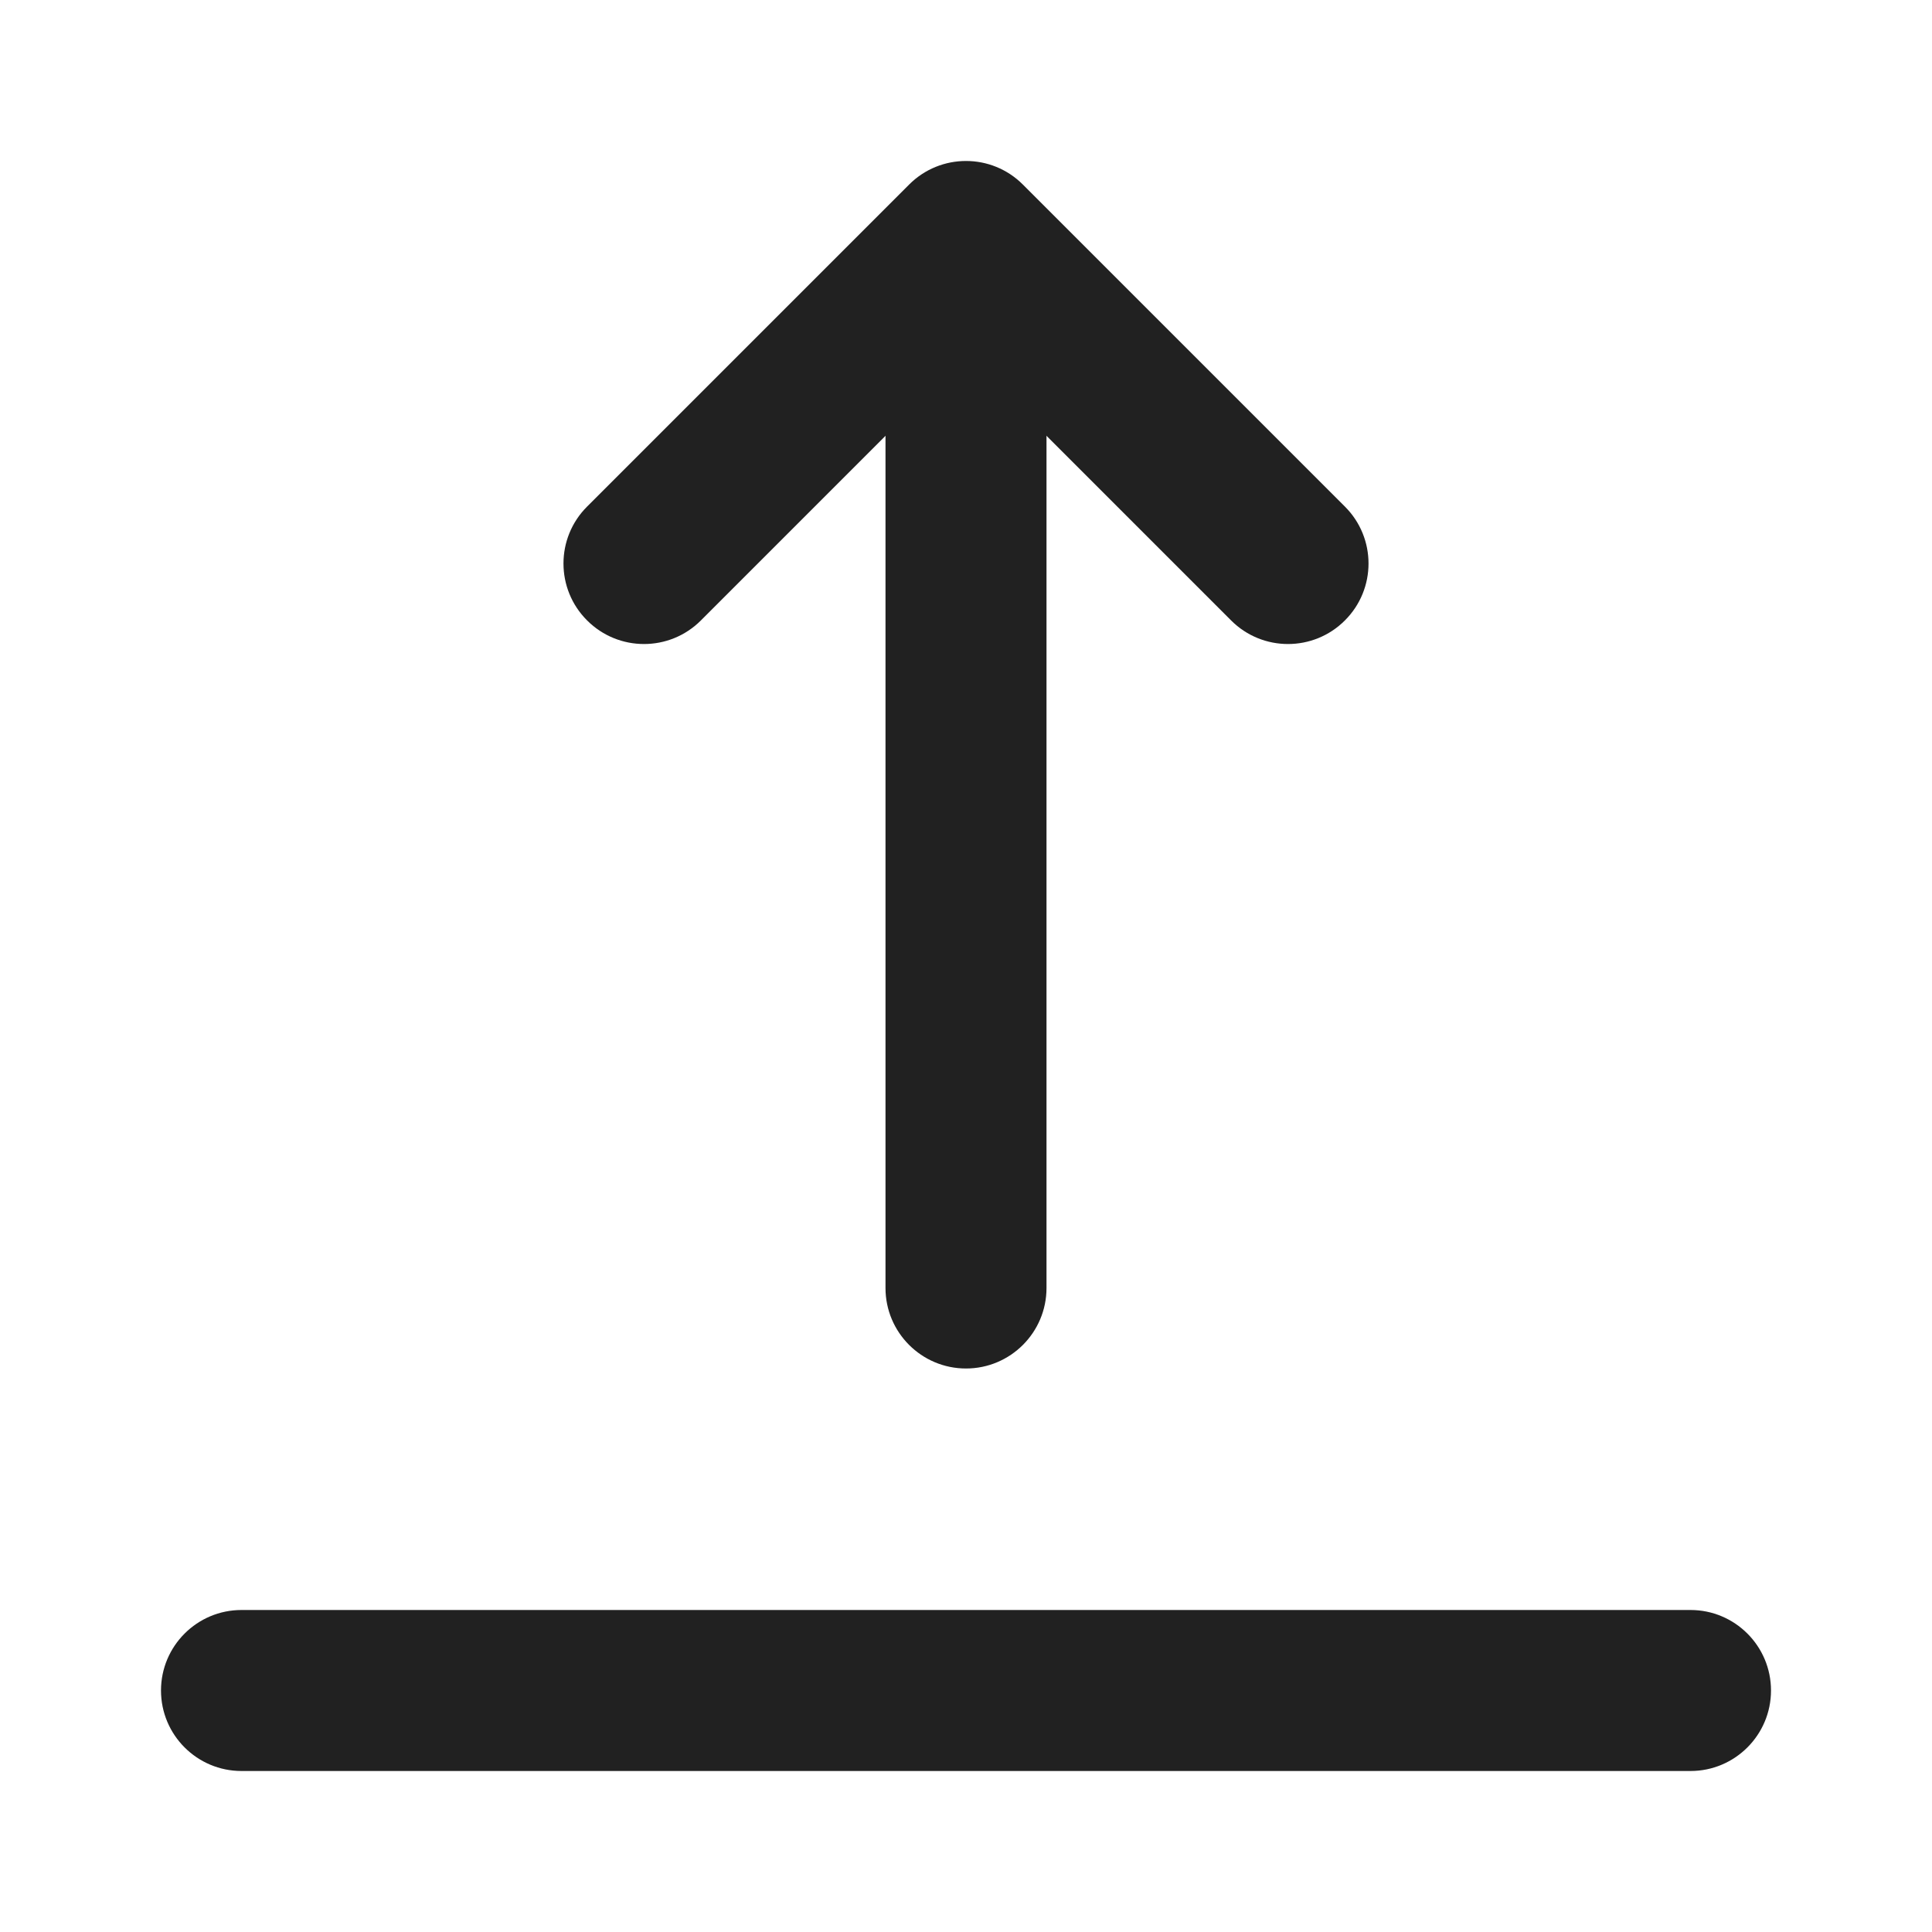
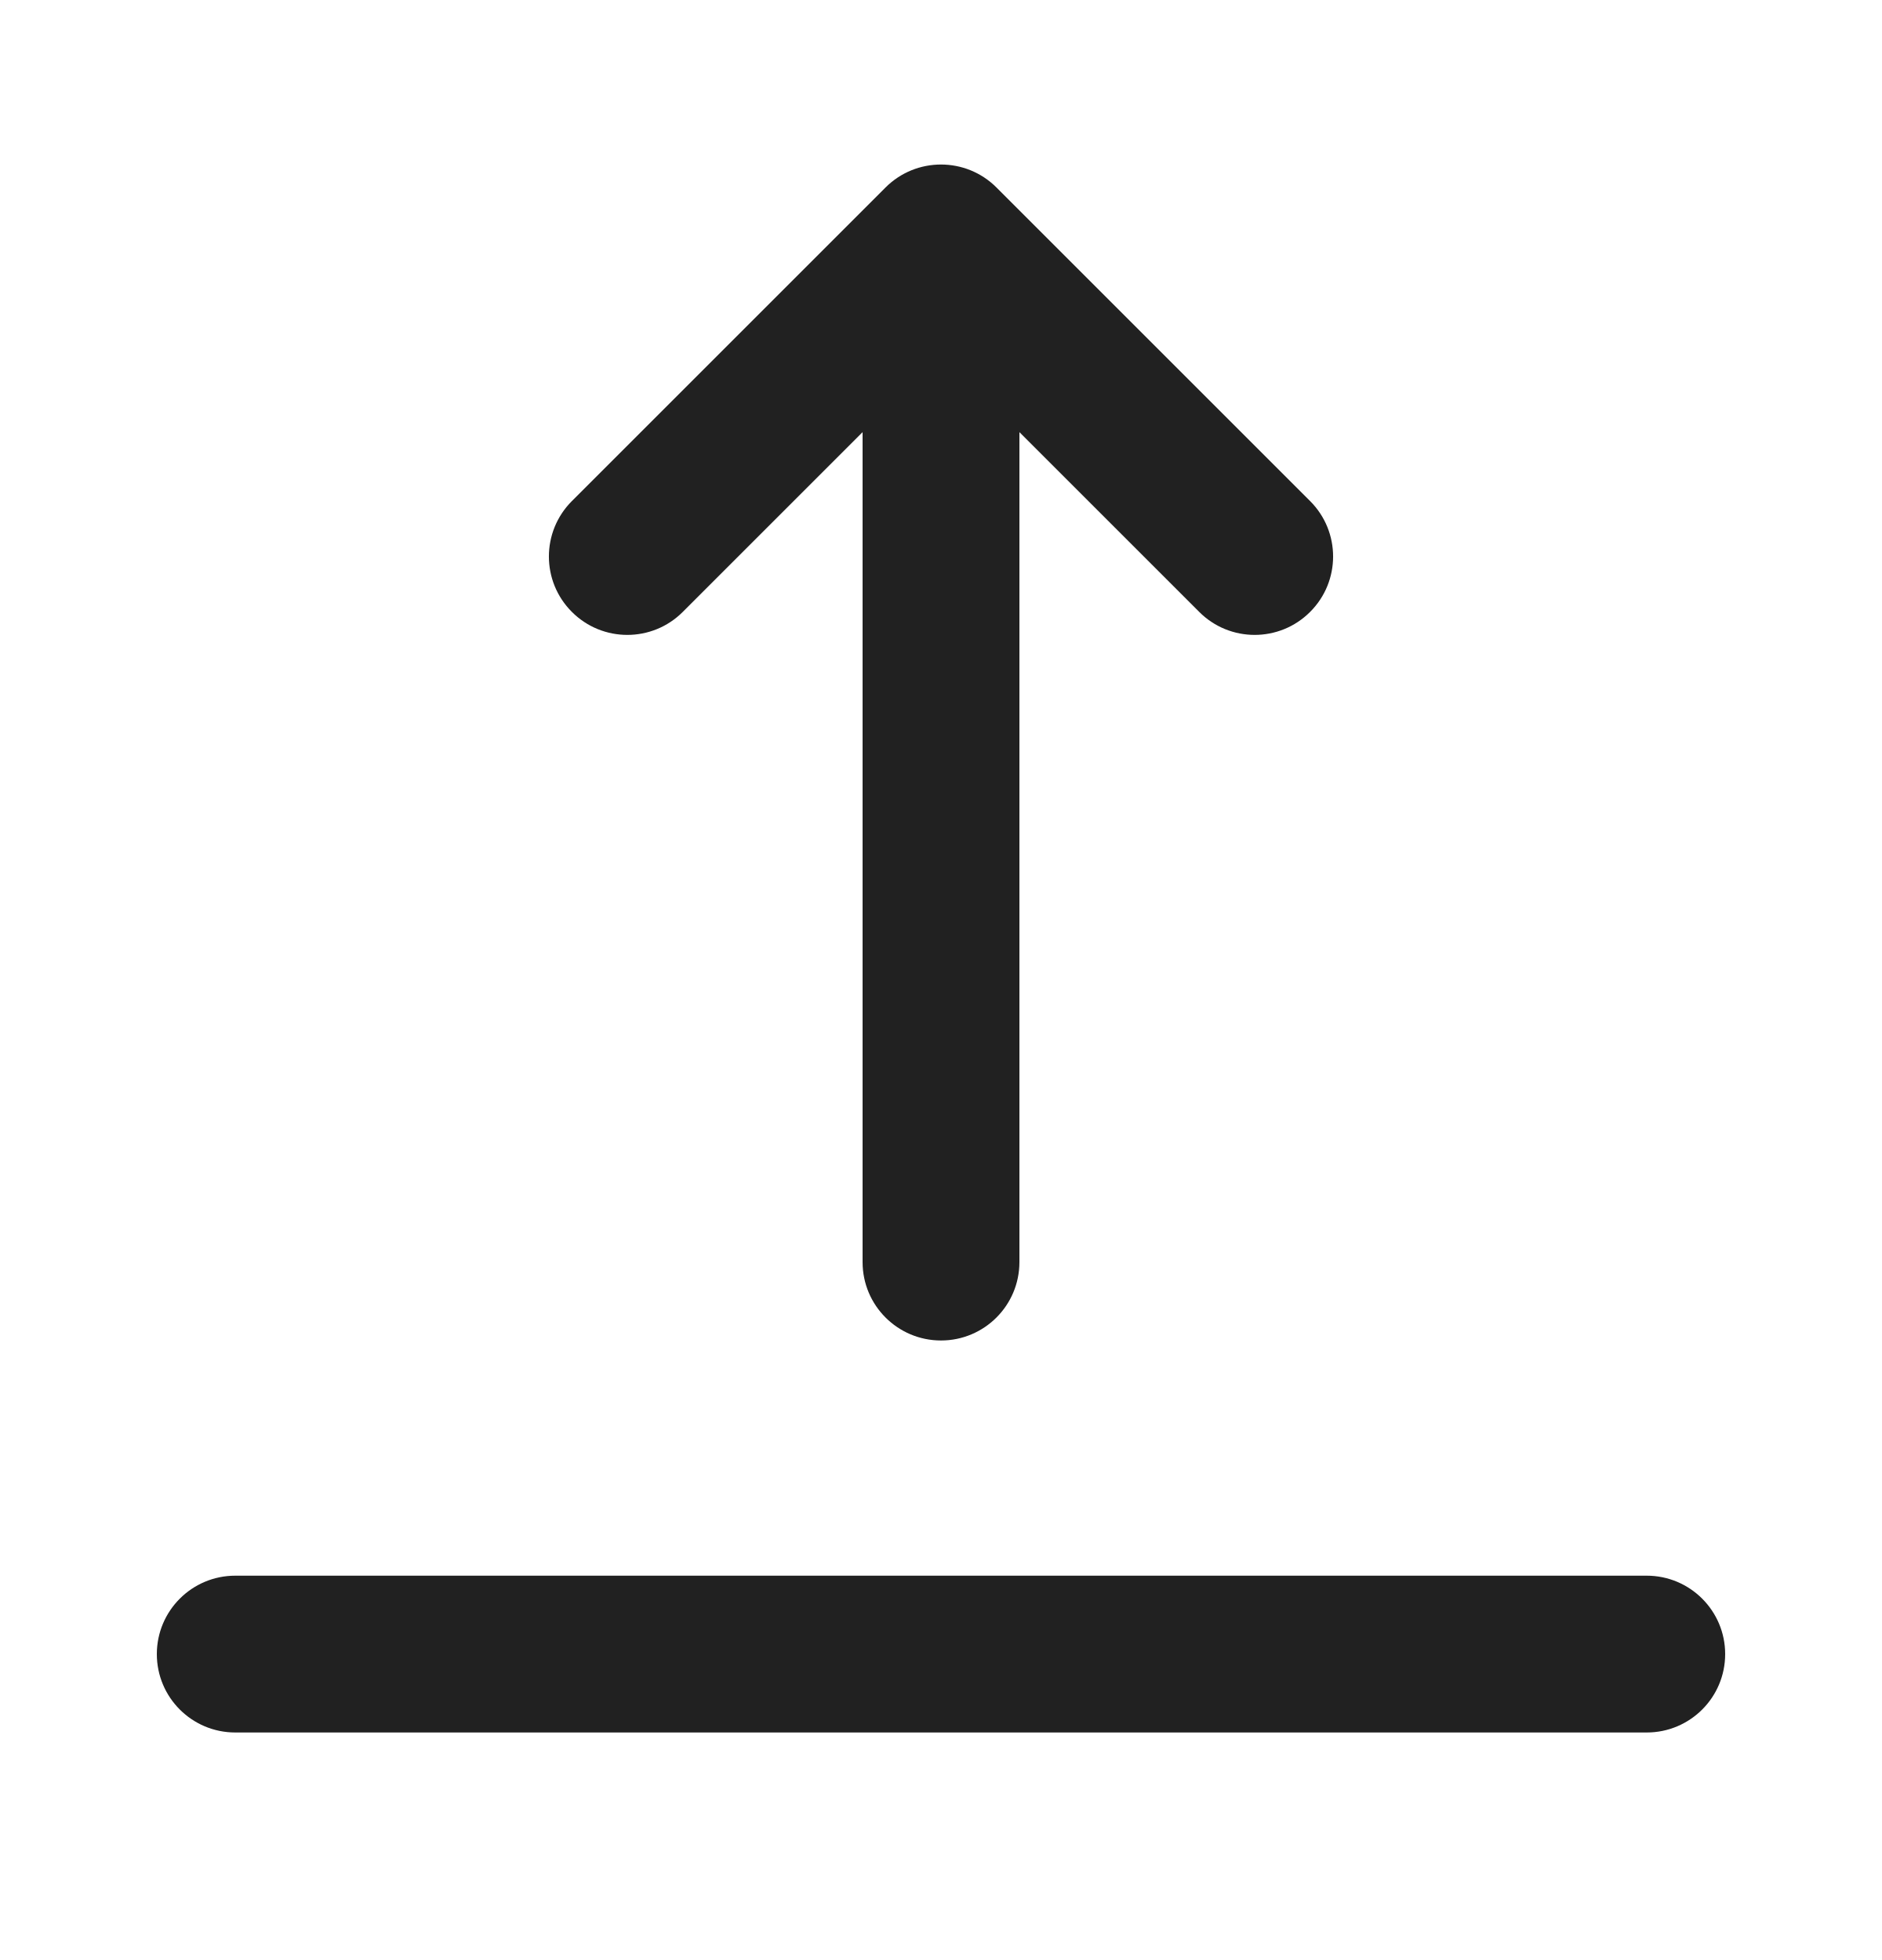
- <svg xmlns="http://www.w3.org/2000/svg" width="24" height="24" viewBox="0 0 24 24" fill="none">
-   <path fill-rule="evenodd" clip-rule="evenodd" d="M7.293 7.707C7.683 8.098 8.317 8.098 8.707 7.707L12 4.414L15.293 7.707C15.683 8.098 16.317 8.098 16.707 7.707C17.098 7.317 17.098 6.683 16.707 6.293L12.707 2.293C12.317 1.902 11.683 1.902 11.293 2.293L7.293 6.293C6.902 6.683 6.902 7.317 7.293 7.707Z" fill="#212121" />
-   <path fill-rule="evenodd" clip-rule="evenodd" d="M12 4C12.552 4 13 4.448 13 5V16C13 16.552 12.552 17 12 17C11.448 17 11 16.552 11 16V5C11 4.448 11.448 4 12 4Z" fill="#212121" />
-   <path fill-rule="evenodd" clip-rule="evenodd" d="M2 21C2 20.448 2.448 20 3 20H21C21.552 20 22 20.448 22 21C22 21.552 21.552 22 21 22H3C2.448 22 2 21.552 2 21Z" fill="#212121" />
+ <svg xmlns="http://www.w3.org/2000/svg" width="24" height="25" viewBox="0 0 24 25" fill="none">
+   <path d="M7.293 7.805C7.683 8.196 8.317 8.196 8.707 7.805L11 5.512V16.098C11 16.651 11.448 17.098 12 17.098C12.552 17.098 13 16.651 13 16.098V5.512L15.293 7.805C15.683 8.196 16.317 8.196 16.707 7.805C17.098 7.415 17.098 6.782 16.707 6.391L12.707 2.391C12.317 2.001 11.683 2.001 11.293 2.391L7.293 6.391C6.902 6.782 6.902 7.415 7.293 7.805Z" fill="#212121" />
+   <path d="M3 20.098C2.448 20.098 2 20.546 2 21.098C2 21.651 2.448 22.098 3 22.098H21C21.552 22.098 22 21.651 22 21.098C22 20.546 21.552 20.098 21 20.098H3Z" fill="#212121" />
</svg>
